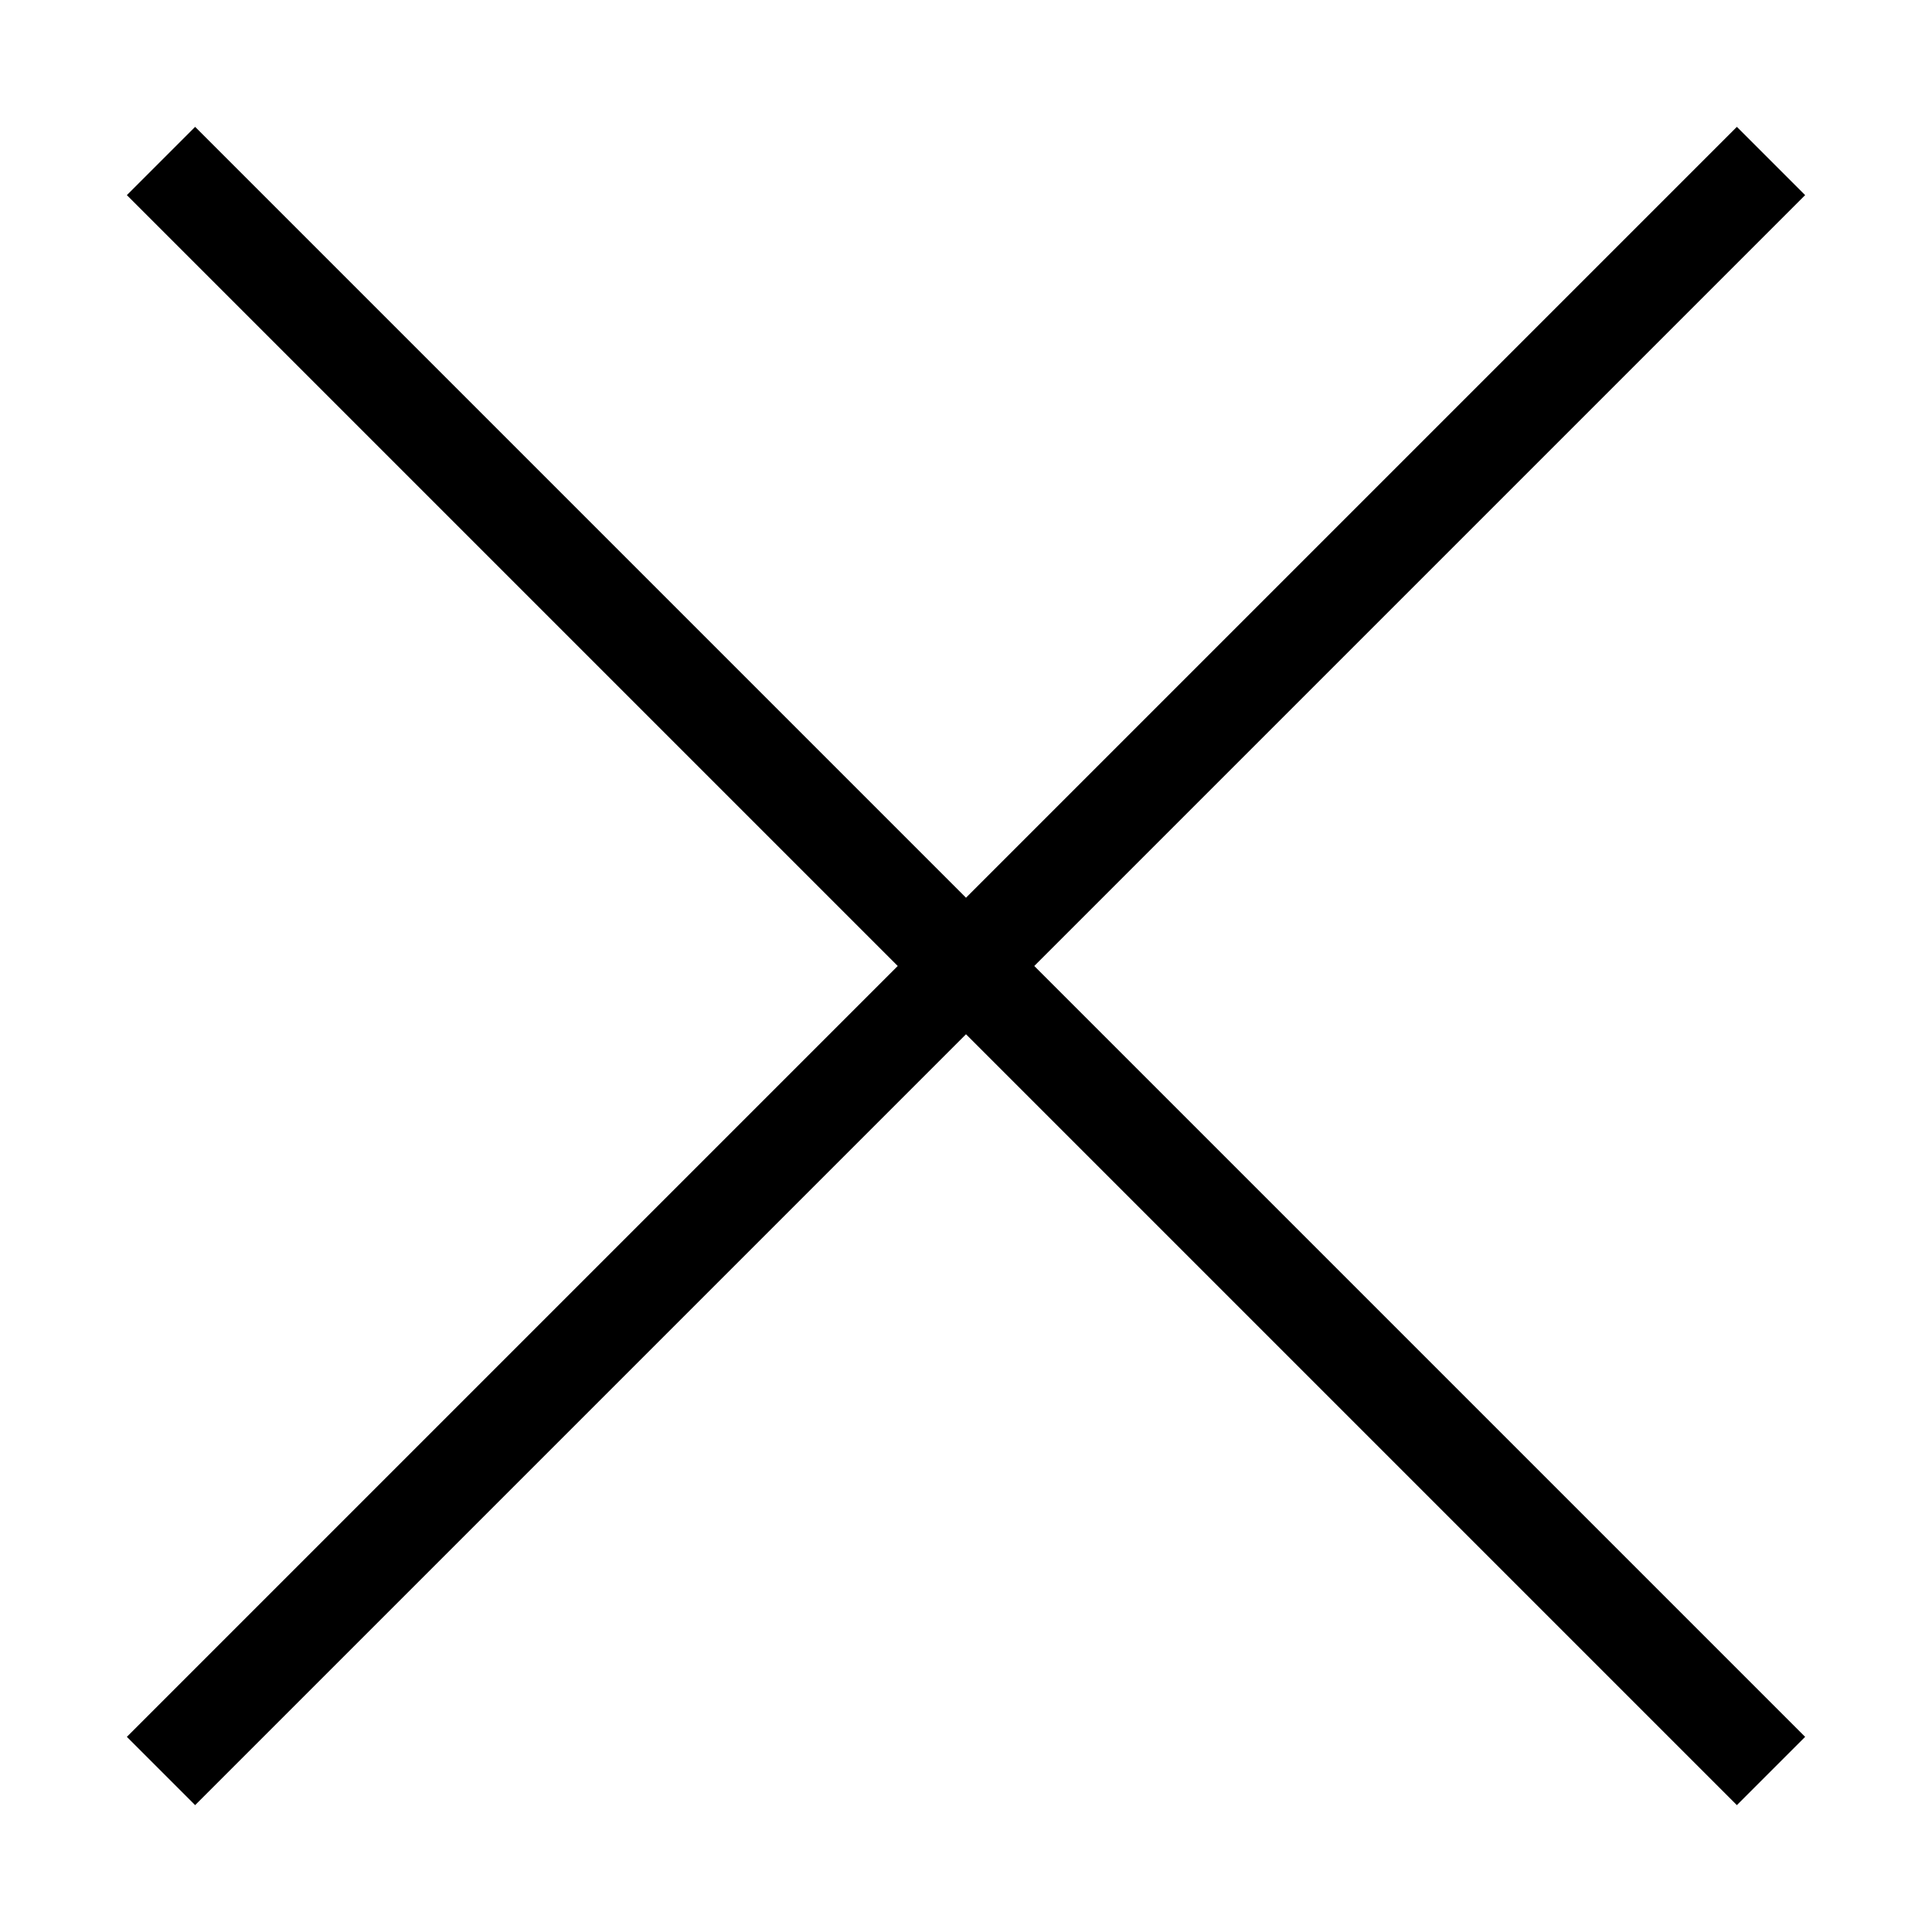
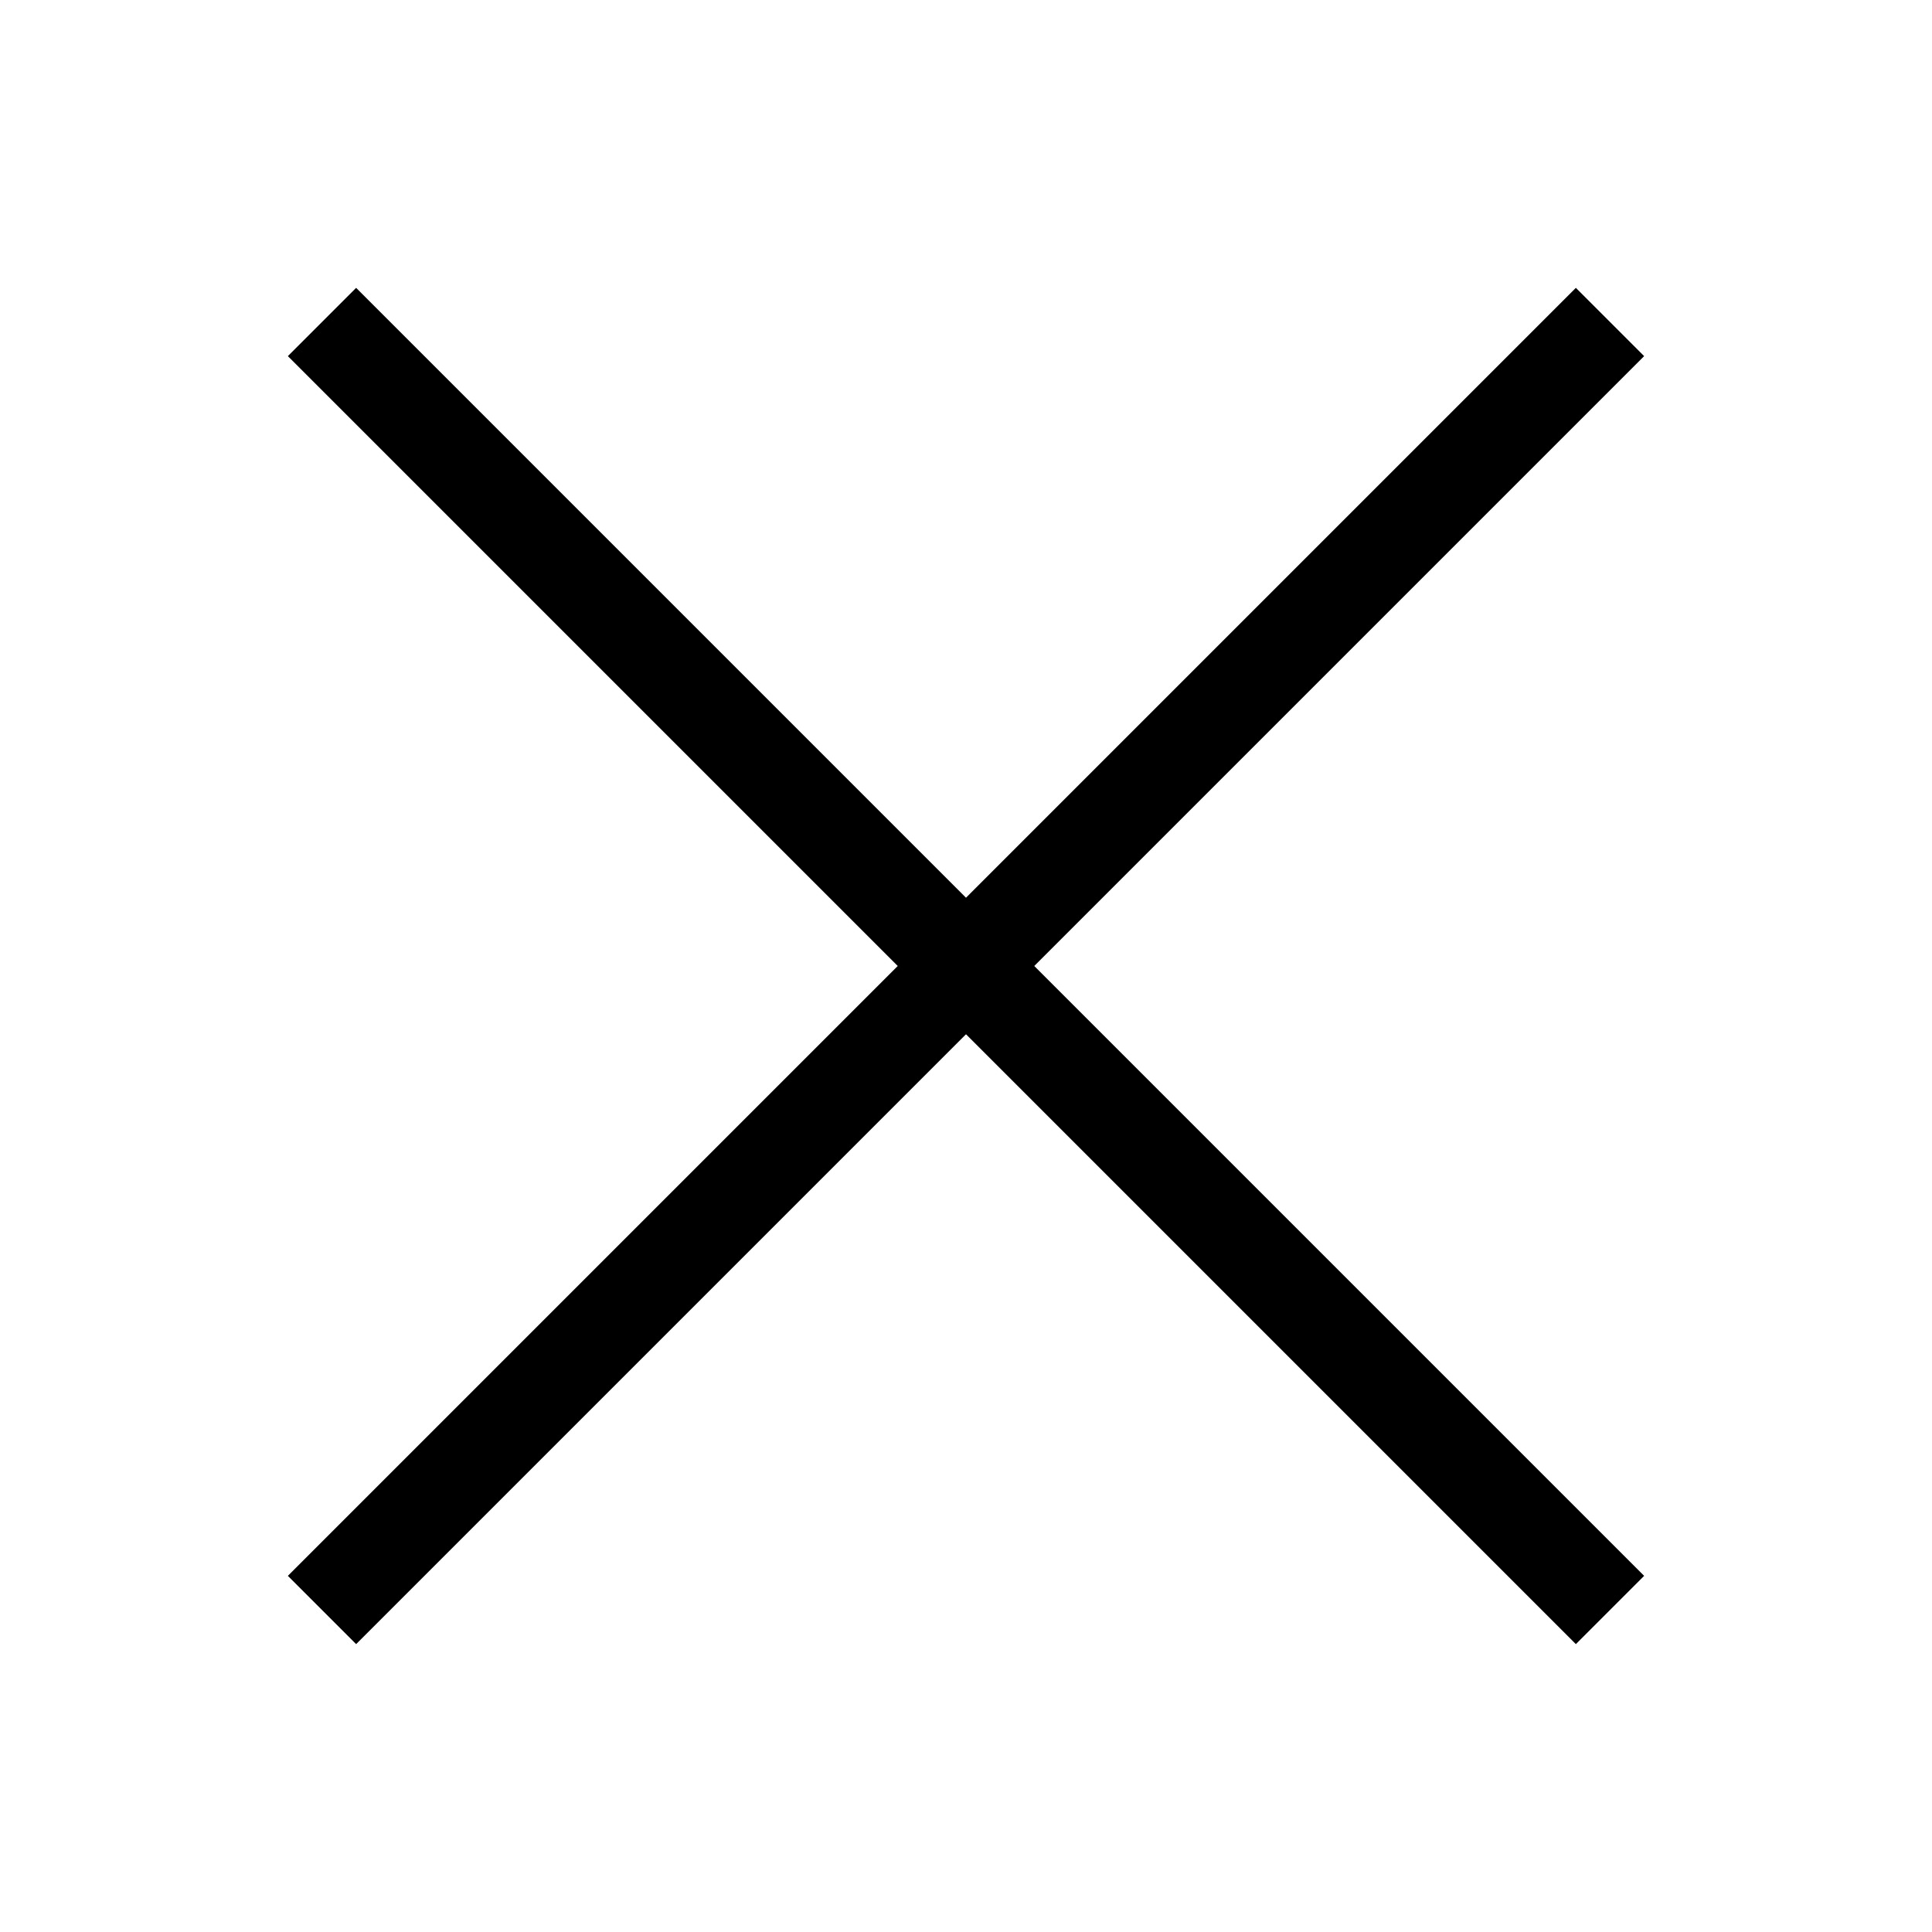
<svg xmlns="http://www.w3.org/2000/svg" xmlns:xlink="http://www.w3.org/1999/xlink">
  <symbol id="remove" viewBox="0 0 24 24">
-     <polygon fill="currentColor" points="22.424 2.424 21.576 1.576 12 11.152 2.424 1.576 1.576 2.424 11.152 12 1.576 21.576 2.424 22.424 12 12.848 21.576 22.424 22.424 21.576 12.848 12 22.424 2.424" />
+     <polygon fill="currentColor" points="20.424 4.424 19.576 3.576 12 11.152 4.424 3.576 3.576 4.424 11.152 12 3.576 19.576 4.424 20.424 12 12.848 19.576 20.424 20.424 19.576 12.848 12 20.424 4.424" />
  </symbol>
  <use xlink:href="#remove" viewBox="0 0 24 24" />
</svg>
